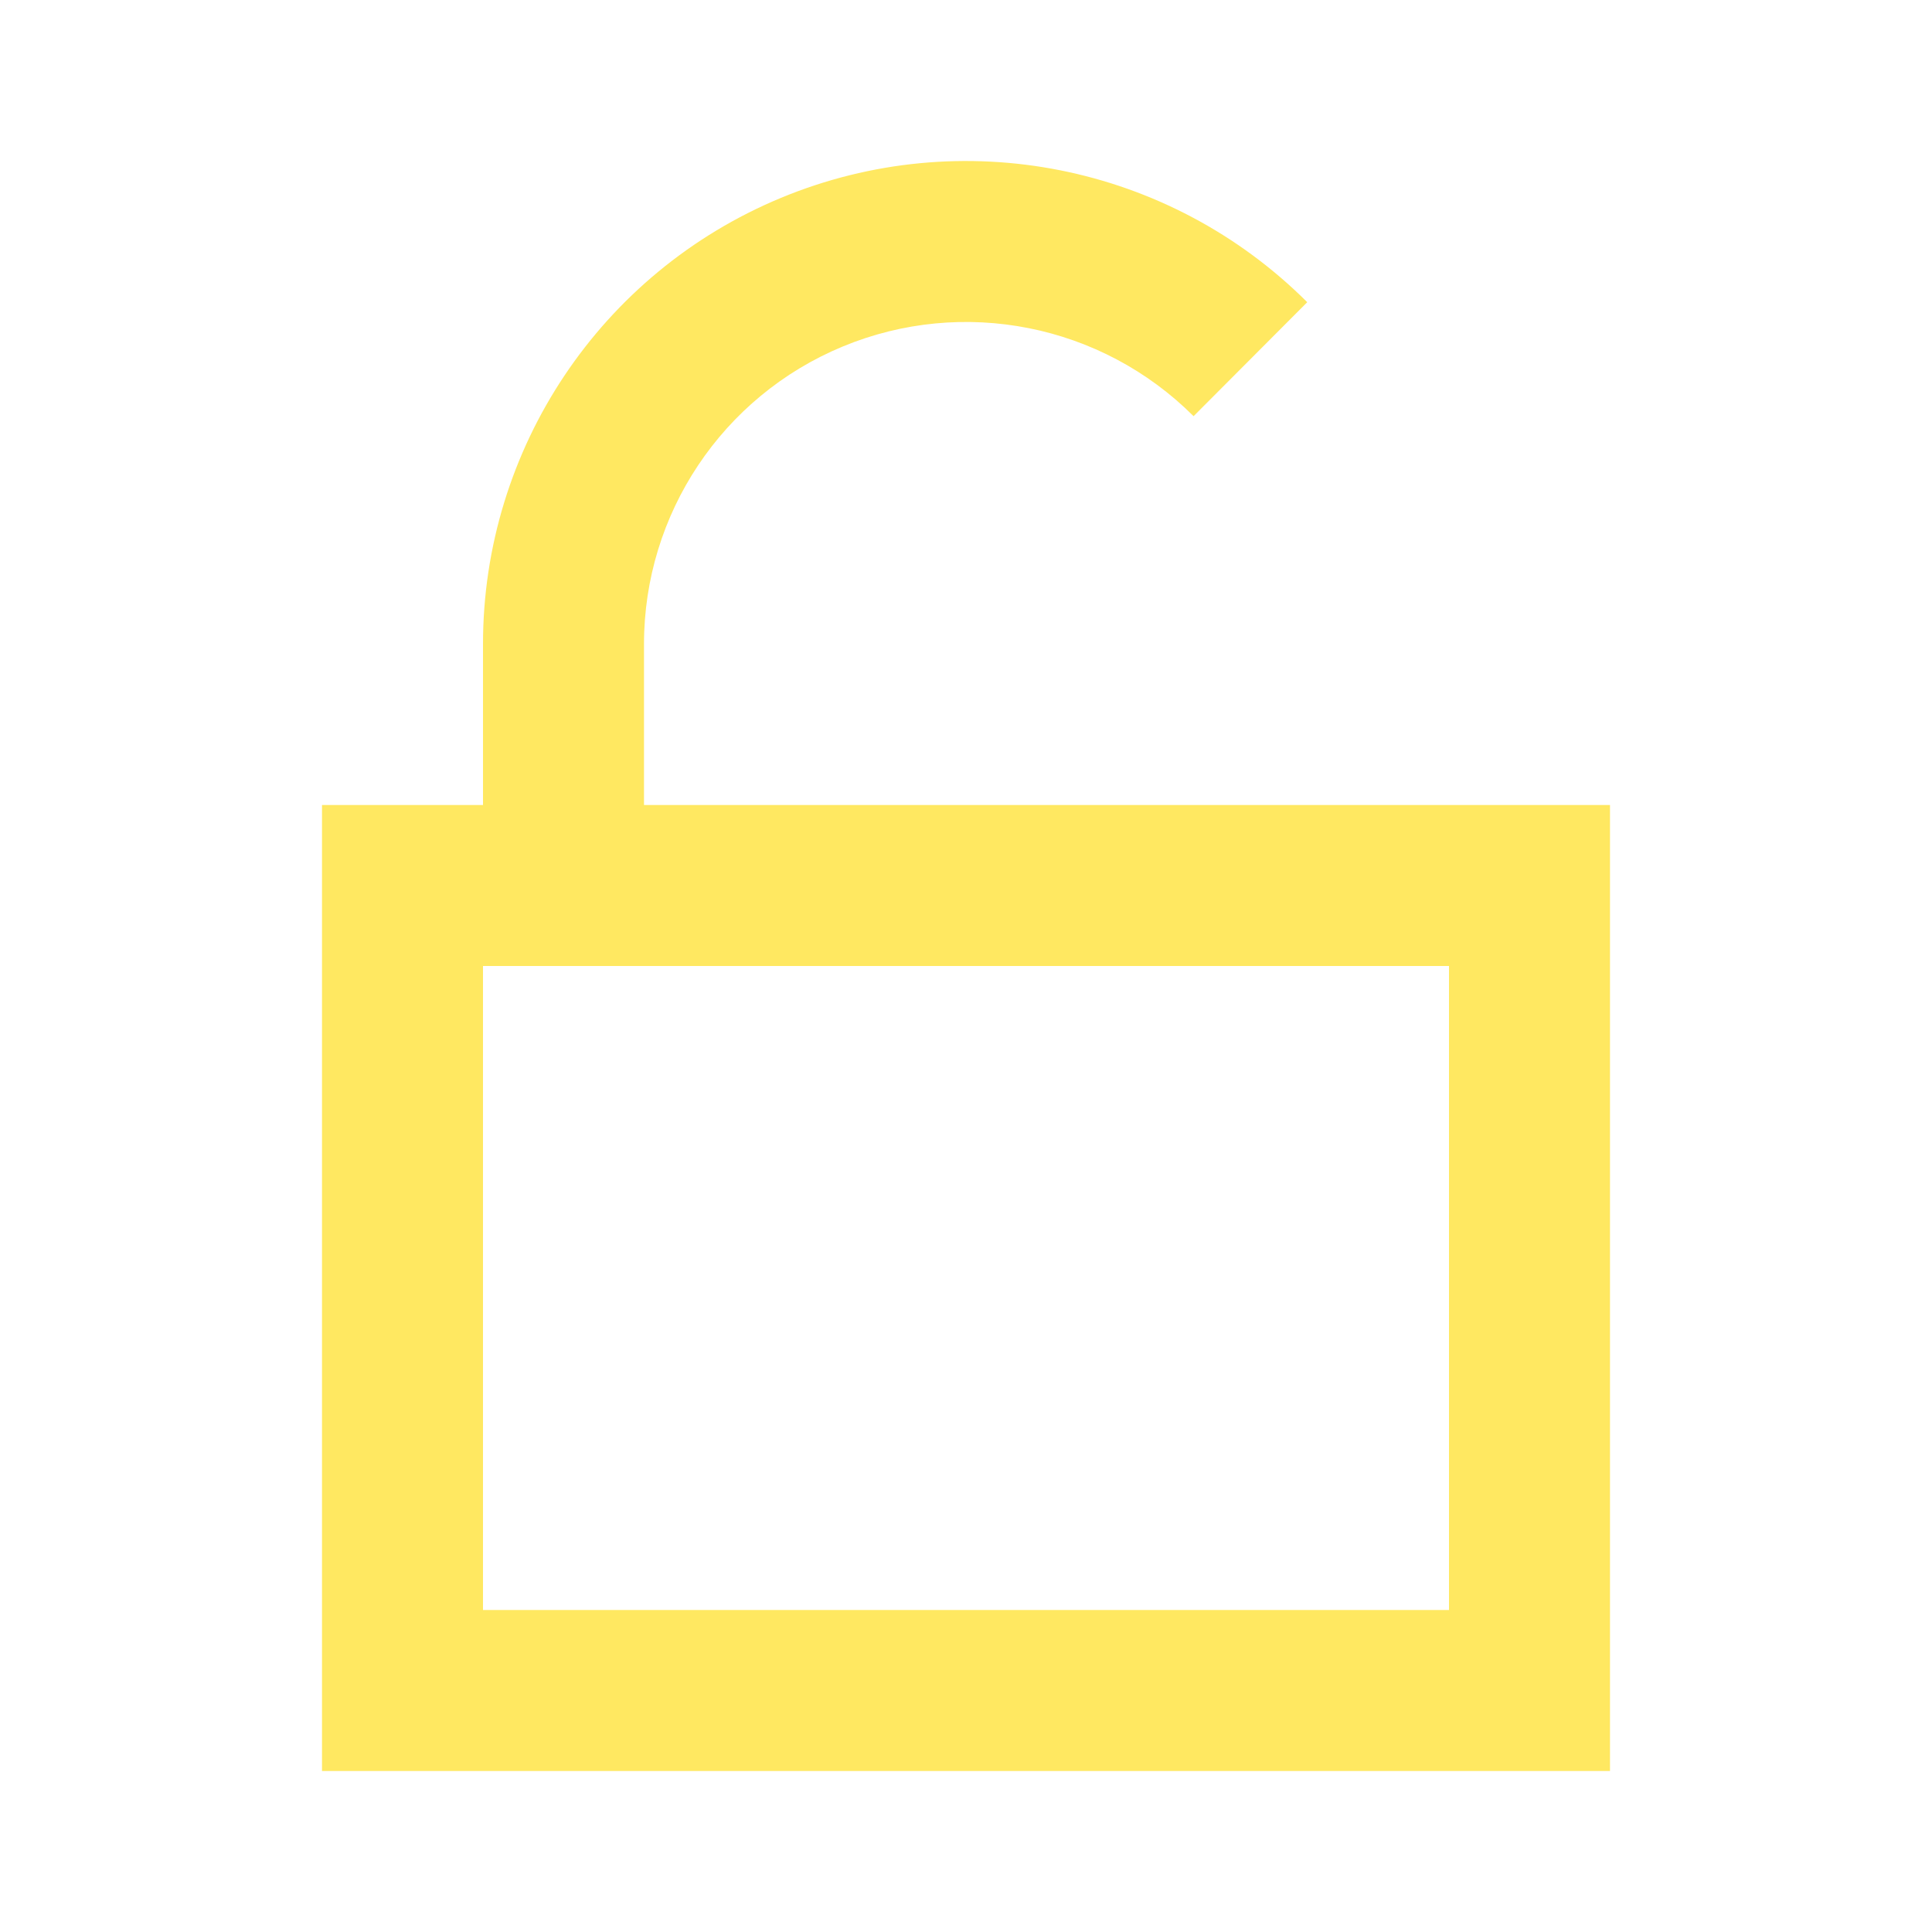
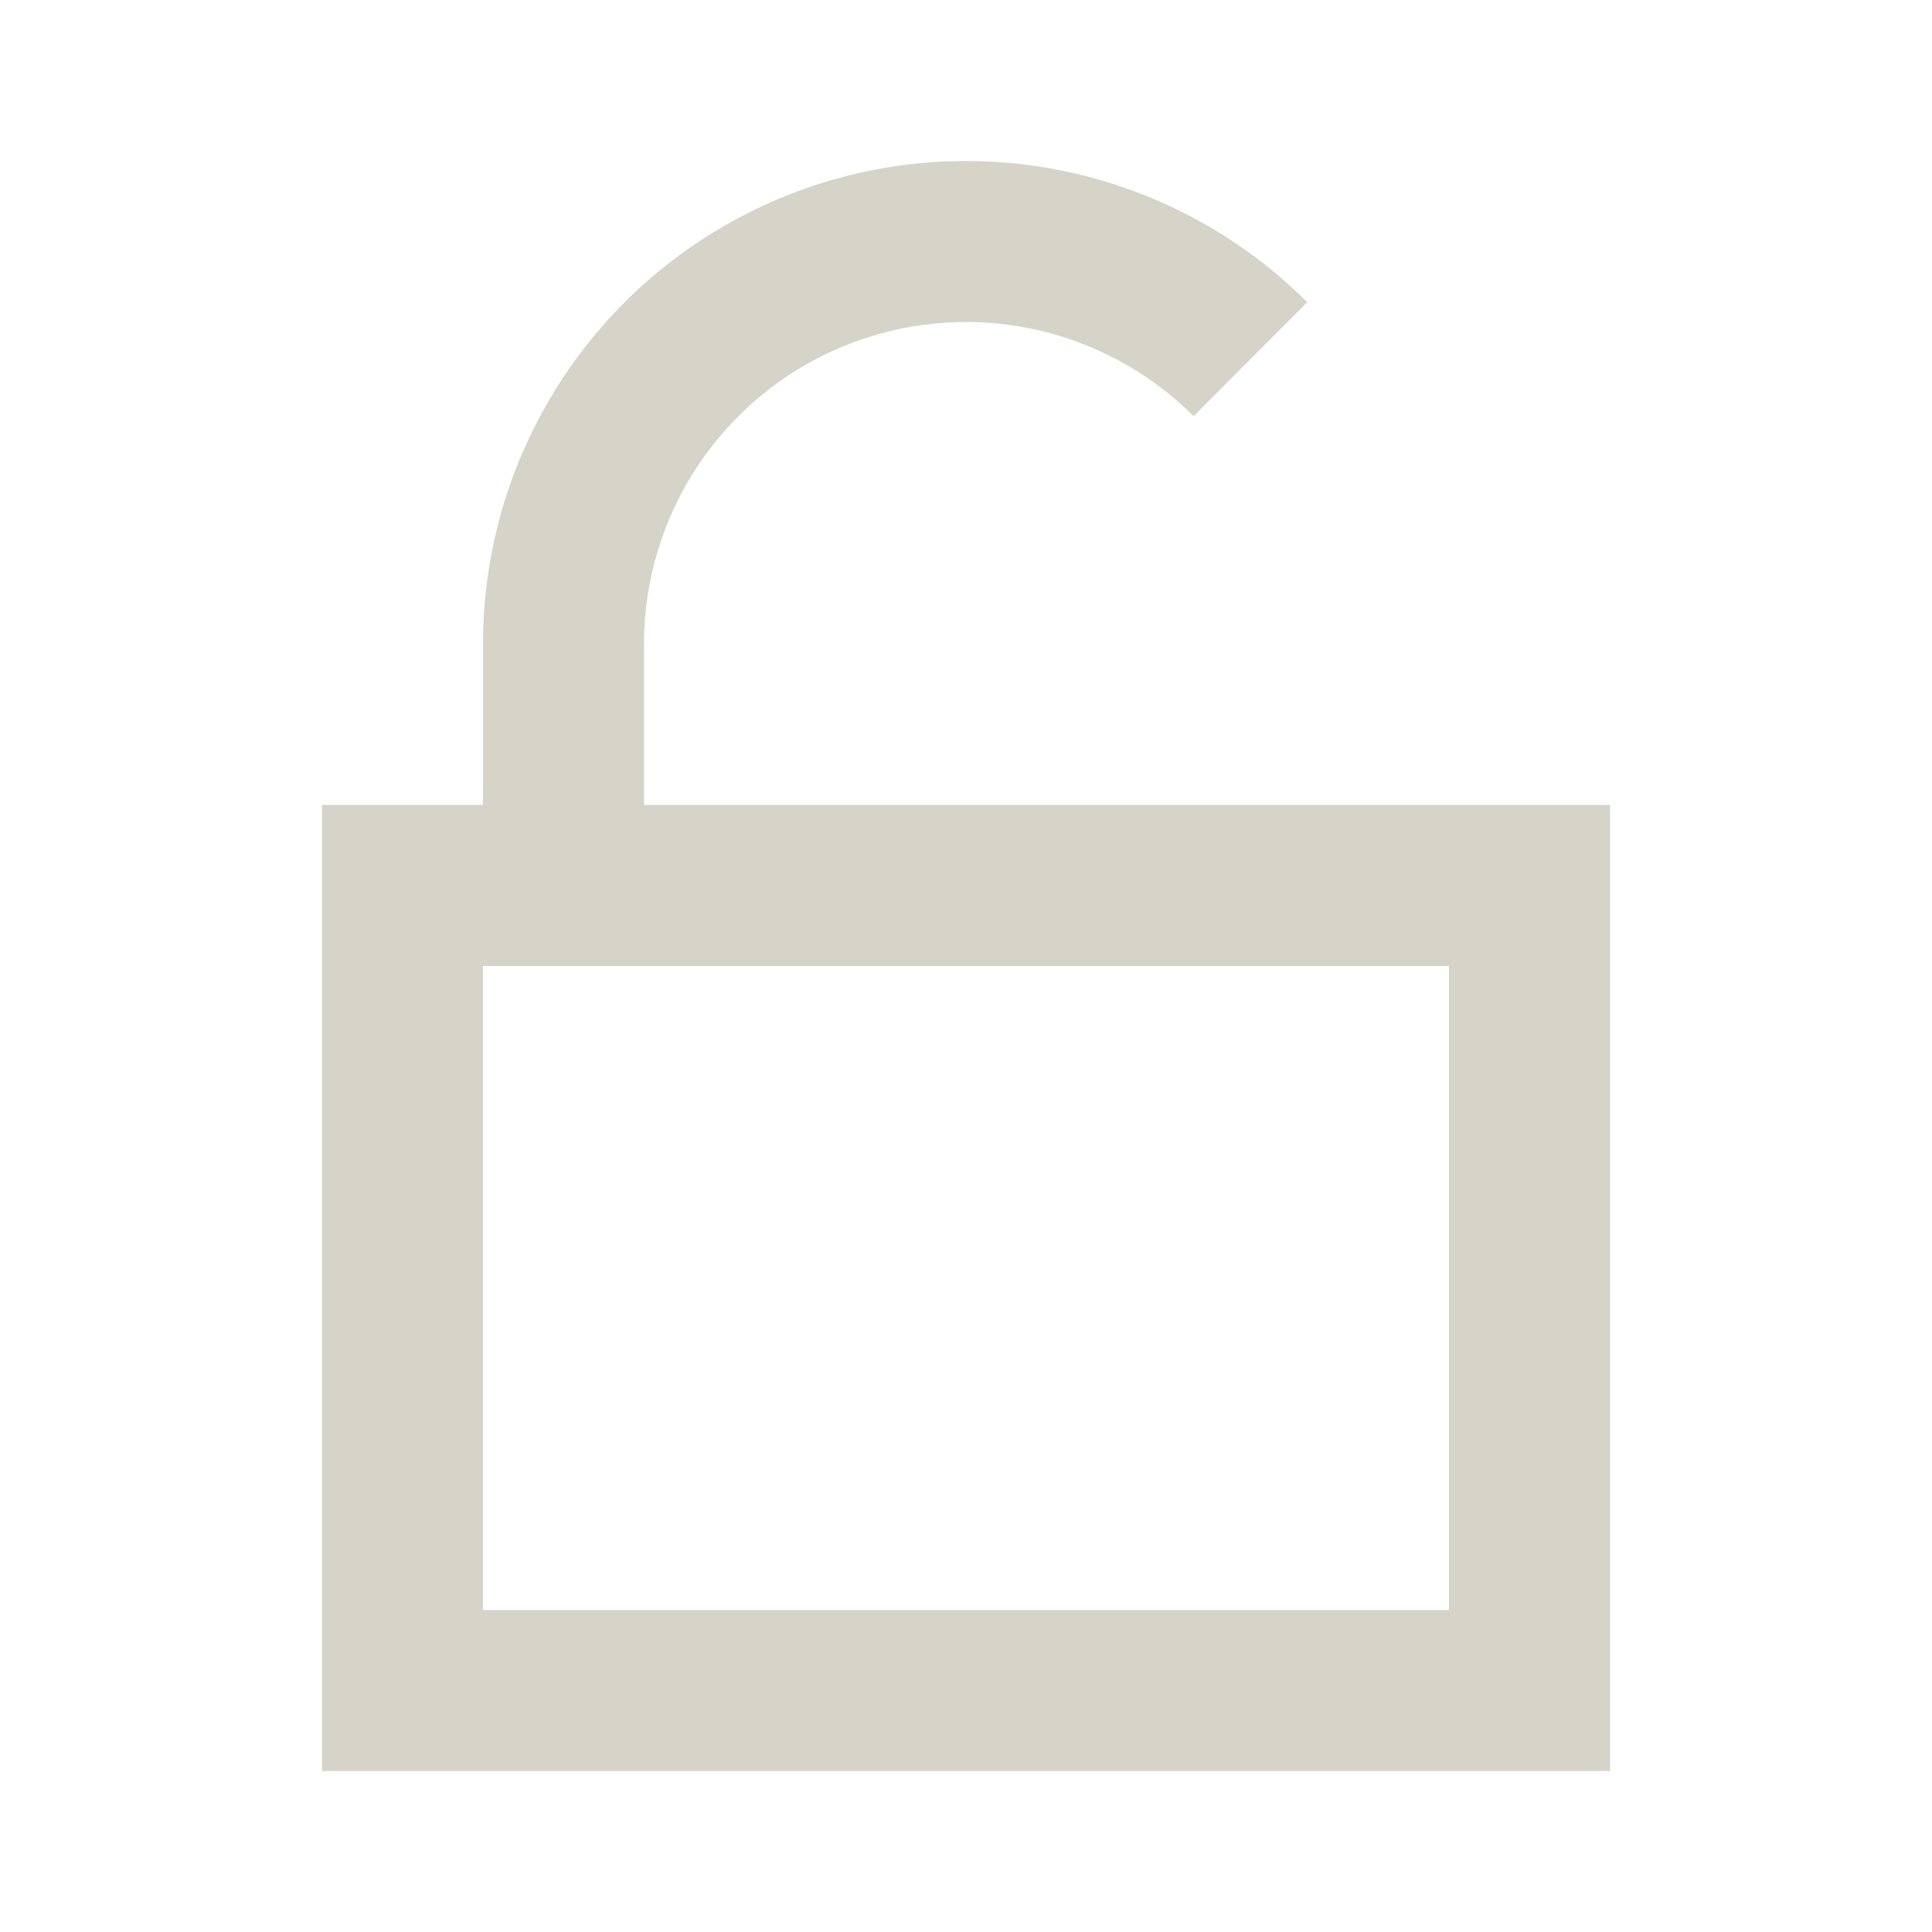
<svg xmlns="http://www.w3.org/2000/svg" id="ic_unlocked" width="24" height="24" viewBox="0 0 24 24" shape-rendering="geometricPrecision">
  <defs>
    <style type="text/css">
-             .cls-1{fill:#ffe861}.cls-2{fill:none}
+             .cls-1{fill:#d6d3c8}.cls-2{fill:none}
        </style>
  </defs>
  <path id="Path_18909" d="M8 10V8a4 4 0 0 1 6.827-2.83l1.412-1.416A6 6 0 0 0 6 8v2H4v12h16V10zm10 10H6v-8h12z" class="cls-1" data-name="Path 18909" />
  <path id="Rectangle_4444" d="M0 0h24v24H0z" class="cls-2" data-name="Rectangle 4444" />
</svg>
